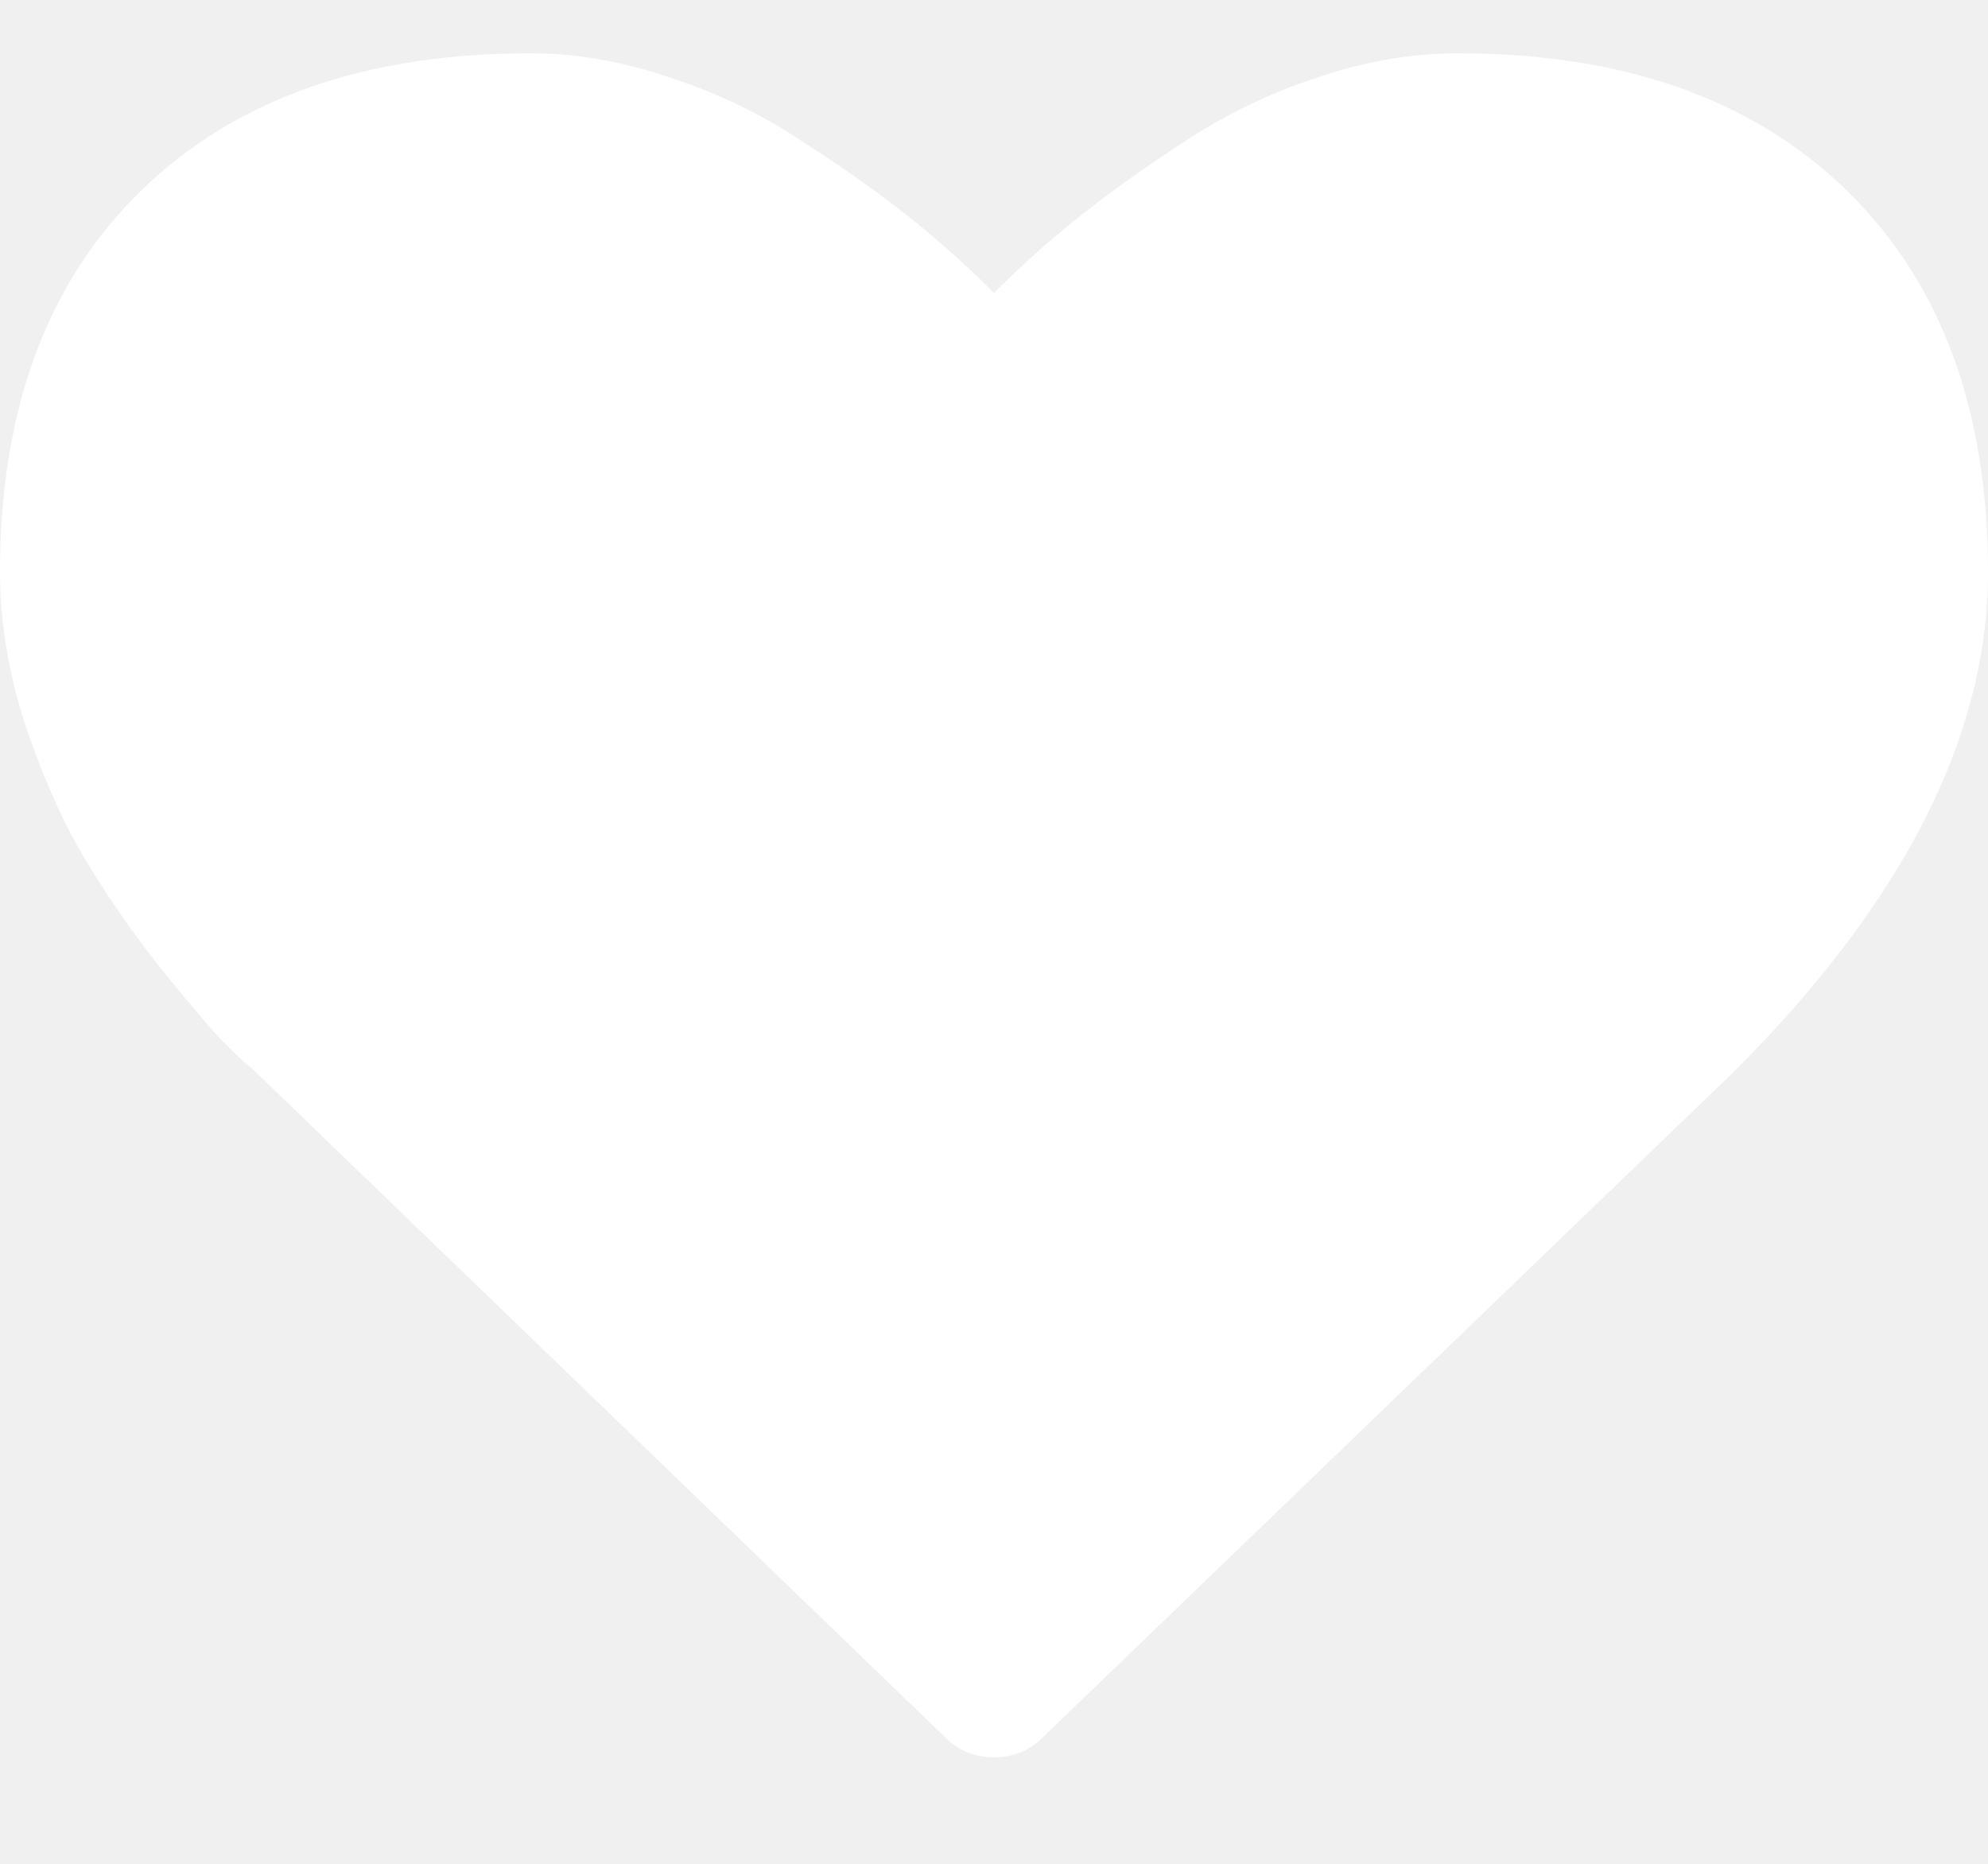
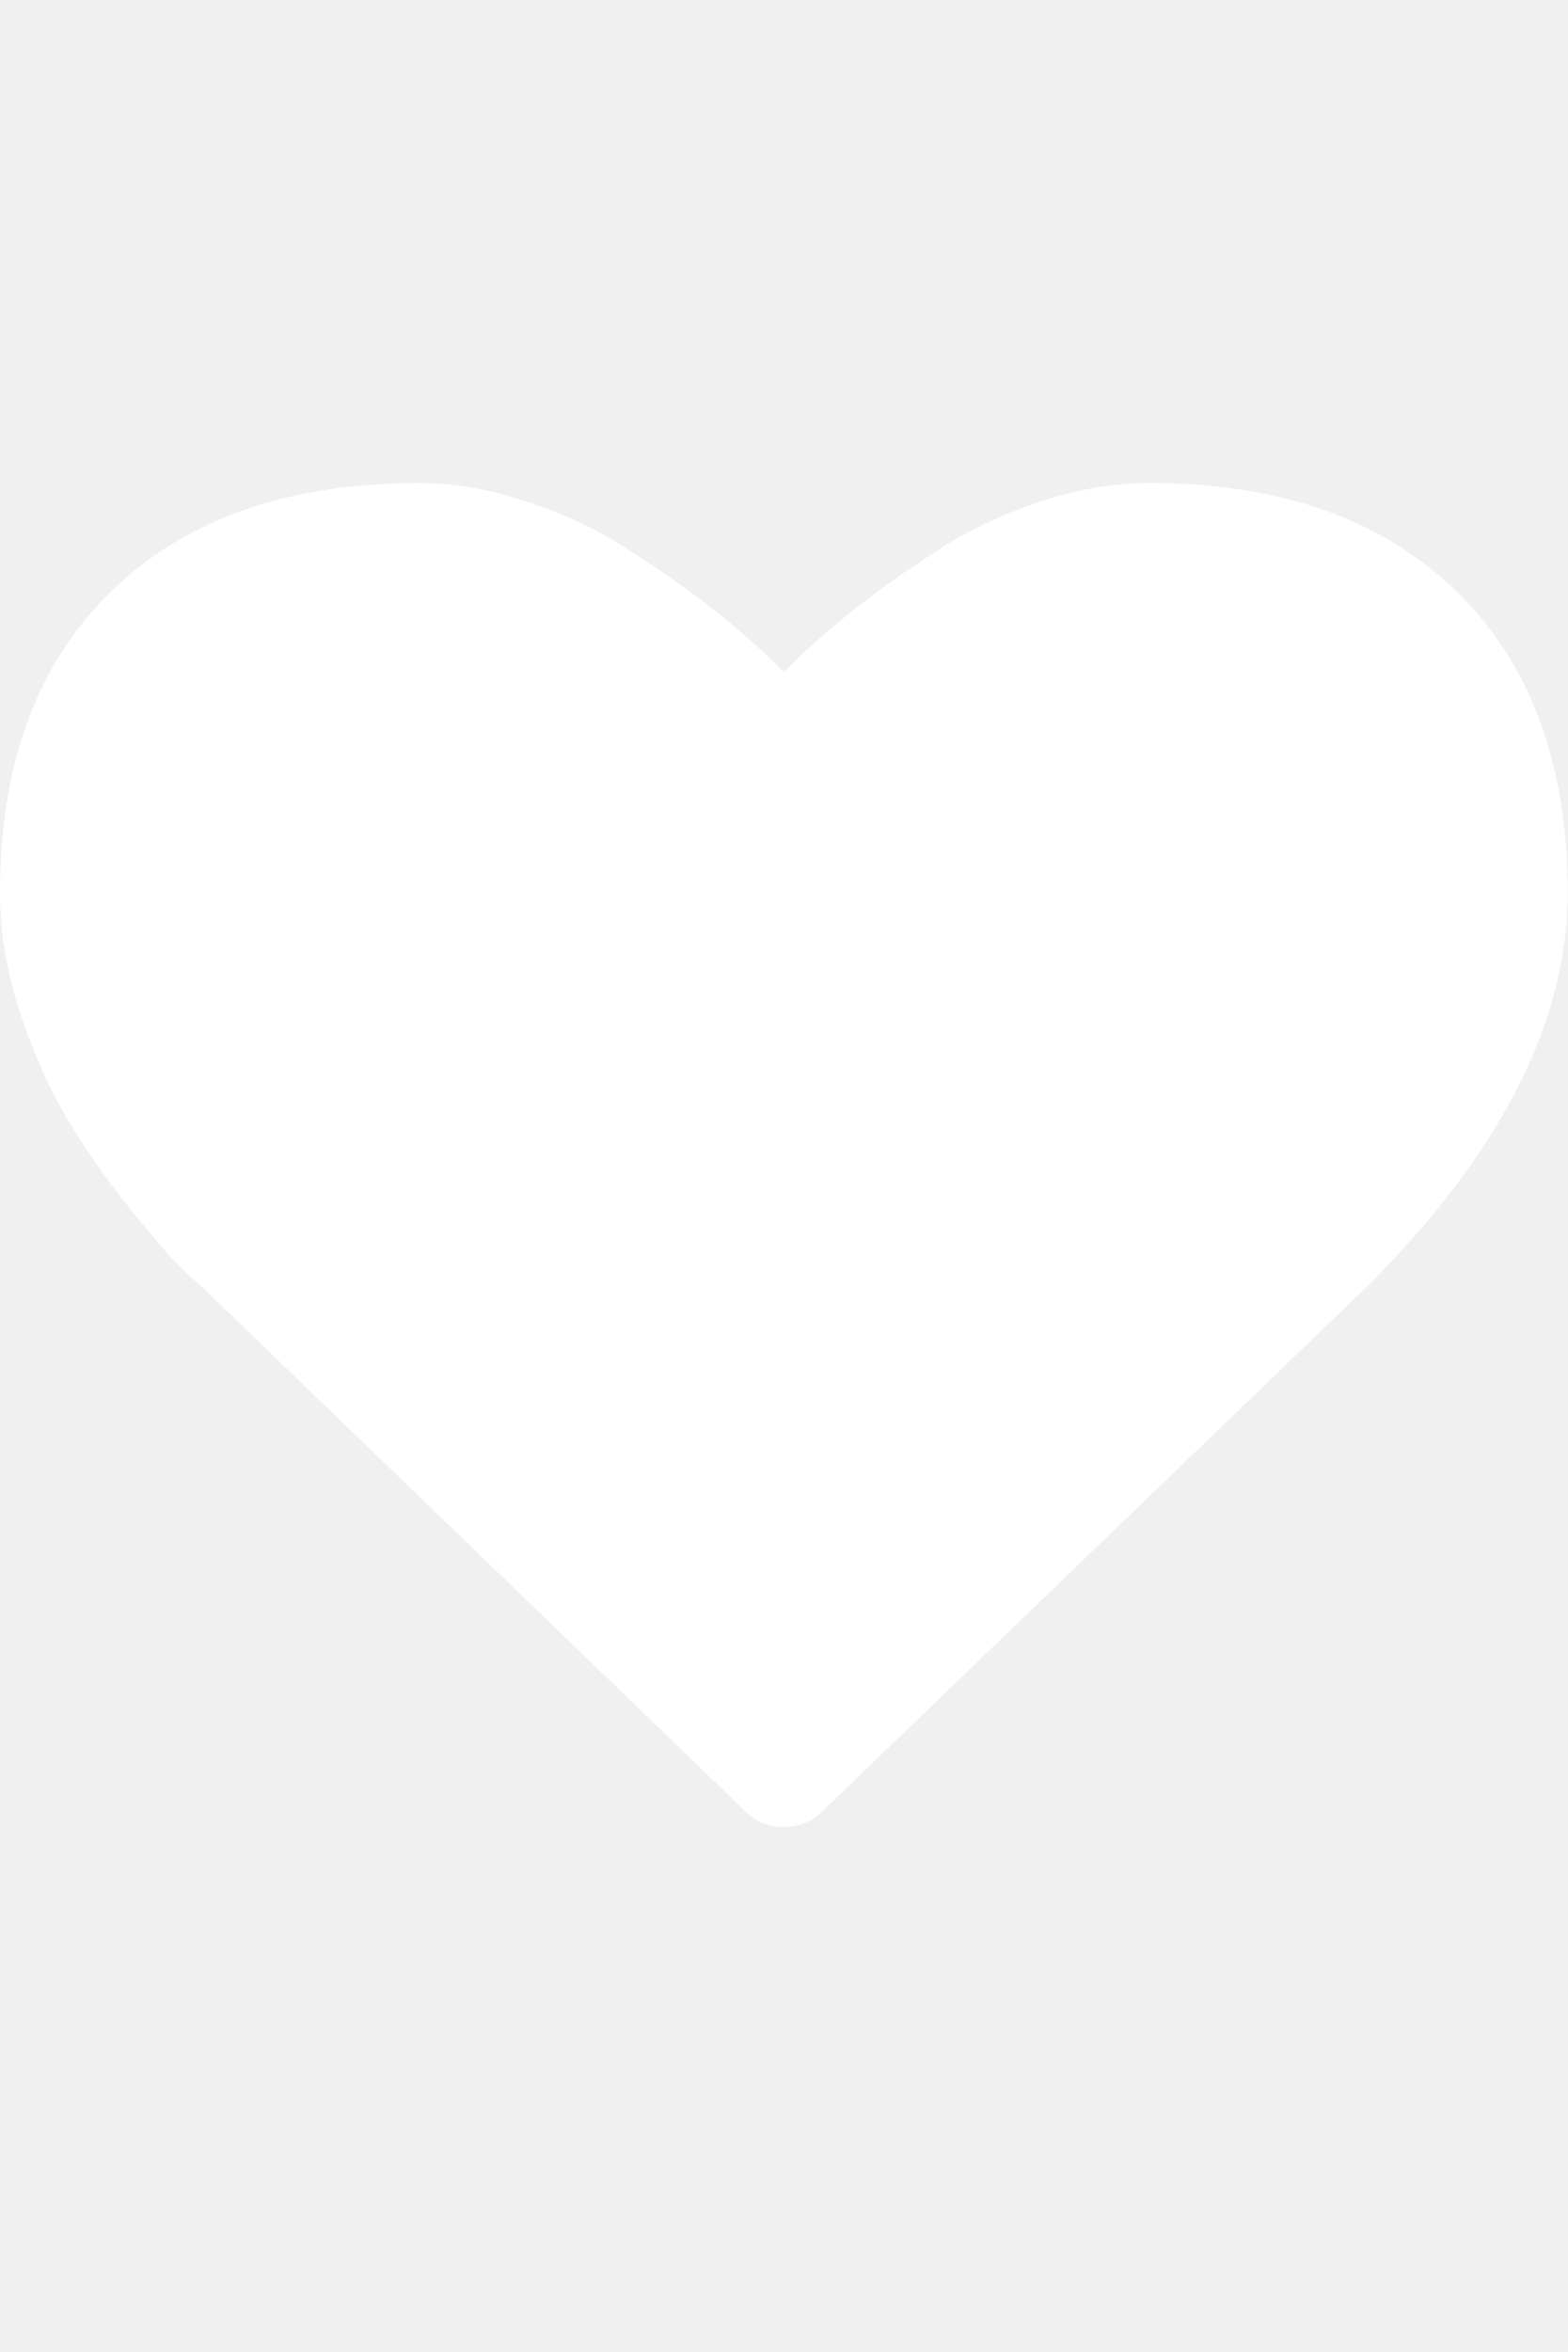
- <svg xmlns="http://www.w3.org/2000/svg" viewBox="0 0 16 15" fill="none">
+ <svg xmlns="http://www.w3.org/2000/svg" width="12" height="18" viewBox="0 0 16 15" fill="none">
  <path d="M8.393 13.982C8.286 14.089 8.155 14.143 8 14.143C7.845 14.143 7.714 14.089 7.607 13.982L2.036 8.607C1.976 8.56 1.893 8.482 1.786 8.375C1.685 8.268 1.521 8.074 1.295 7.795C1.068 7.509 0.866 7.217 0.688 6.92C0.509 6.622 0.348 6.262 0.205 5.839C0.068 5.417 0 5.006 0 4.607C0 3.298 0.378 2.274 1.134 1.536C1.89 0.798 2.935 0.429 4.268 0.429C4.637 0.429 5.012 0.494 5.393 0.625C5.78 0.75 6.137 0.923 6.464 1.143C6.798 1.357 7.083 1.56 7.321 1.75C7.56 1.94 7.786 2.143 8 2.357C8.214 2.143 8.44 1.94 8.679 1.75C8.917 1.56 9.199 1.357 9.527 1.143C9.86 0.923 10.217 0.75 10.598 0.625C10.985 0.494 11.363 0.429 11.732 0.429C13.066 0.429 14.11 0.798 14.866 1.536C15.622 2.274 16 3.298 16 4.607C16 5.923 15.319 7.262 13.955 8.625L8.393 13.982Z" fill="white" />
</svg>
